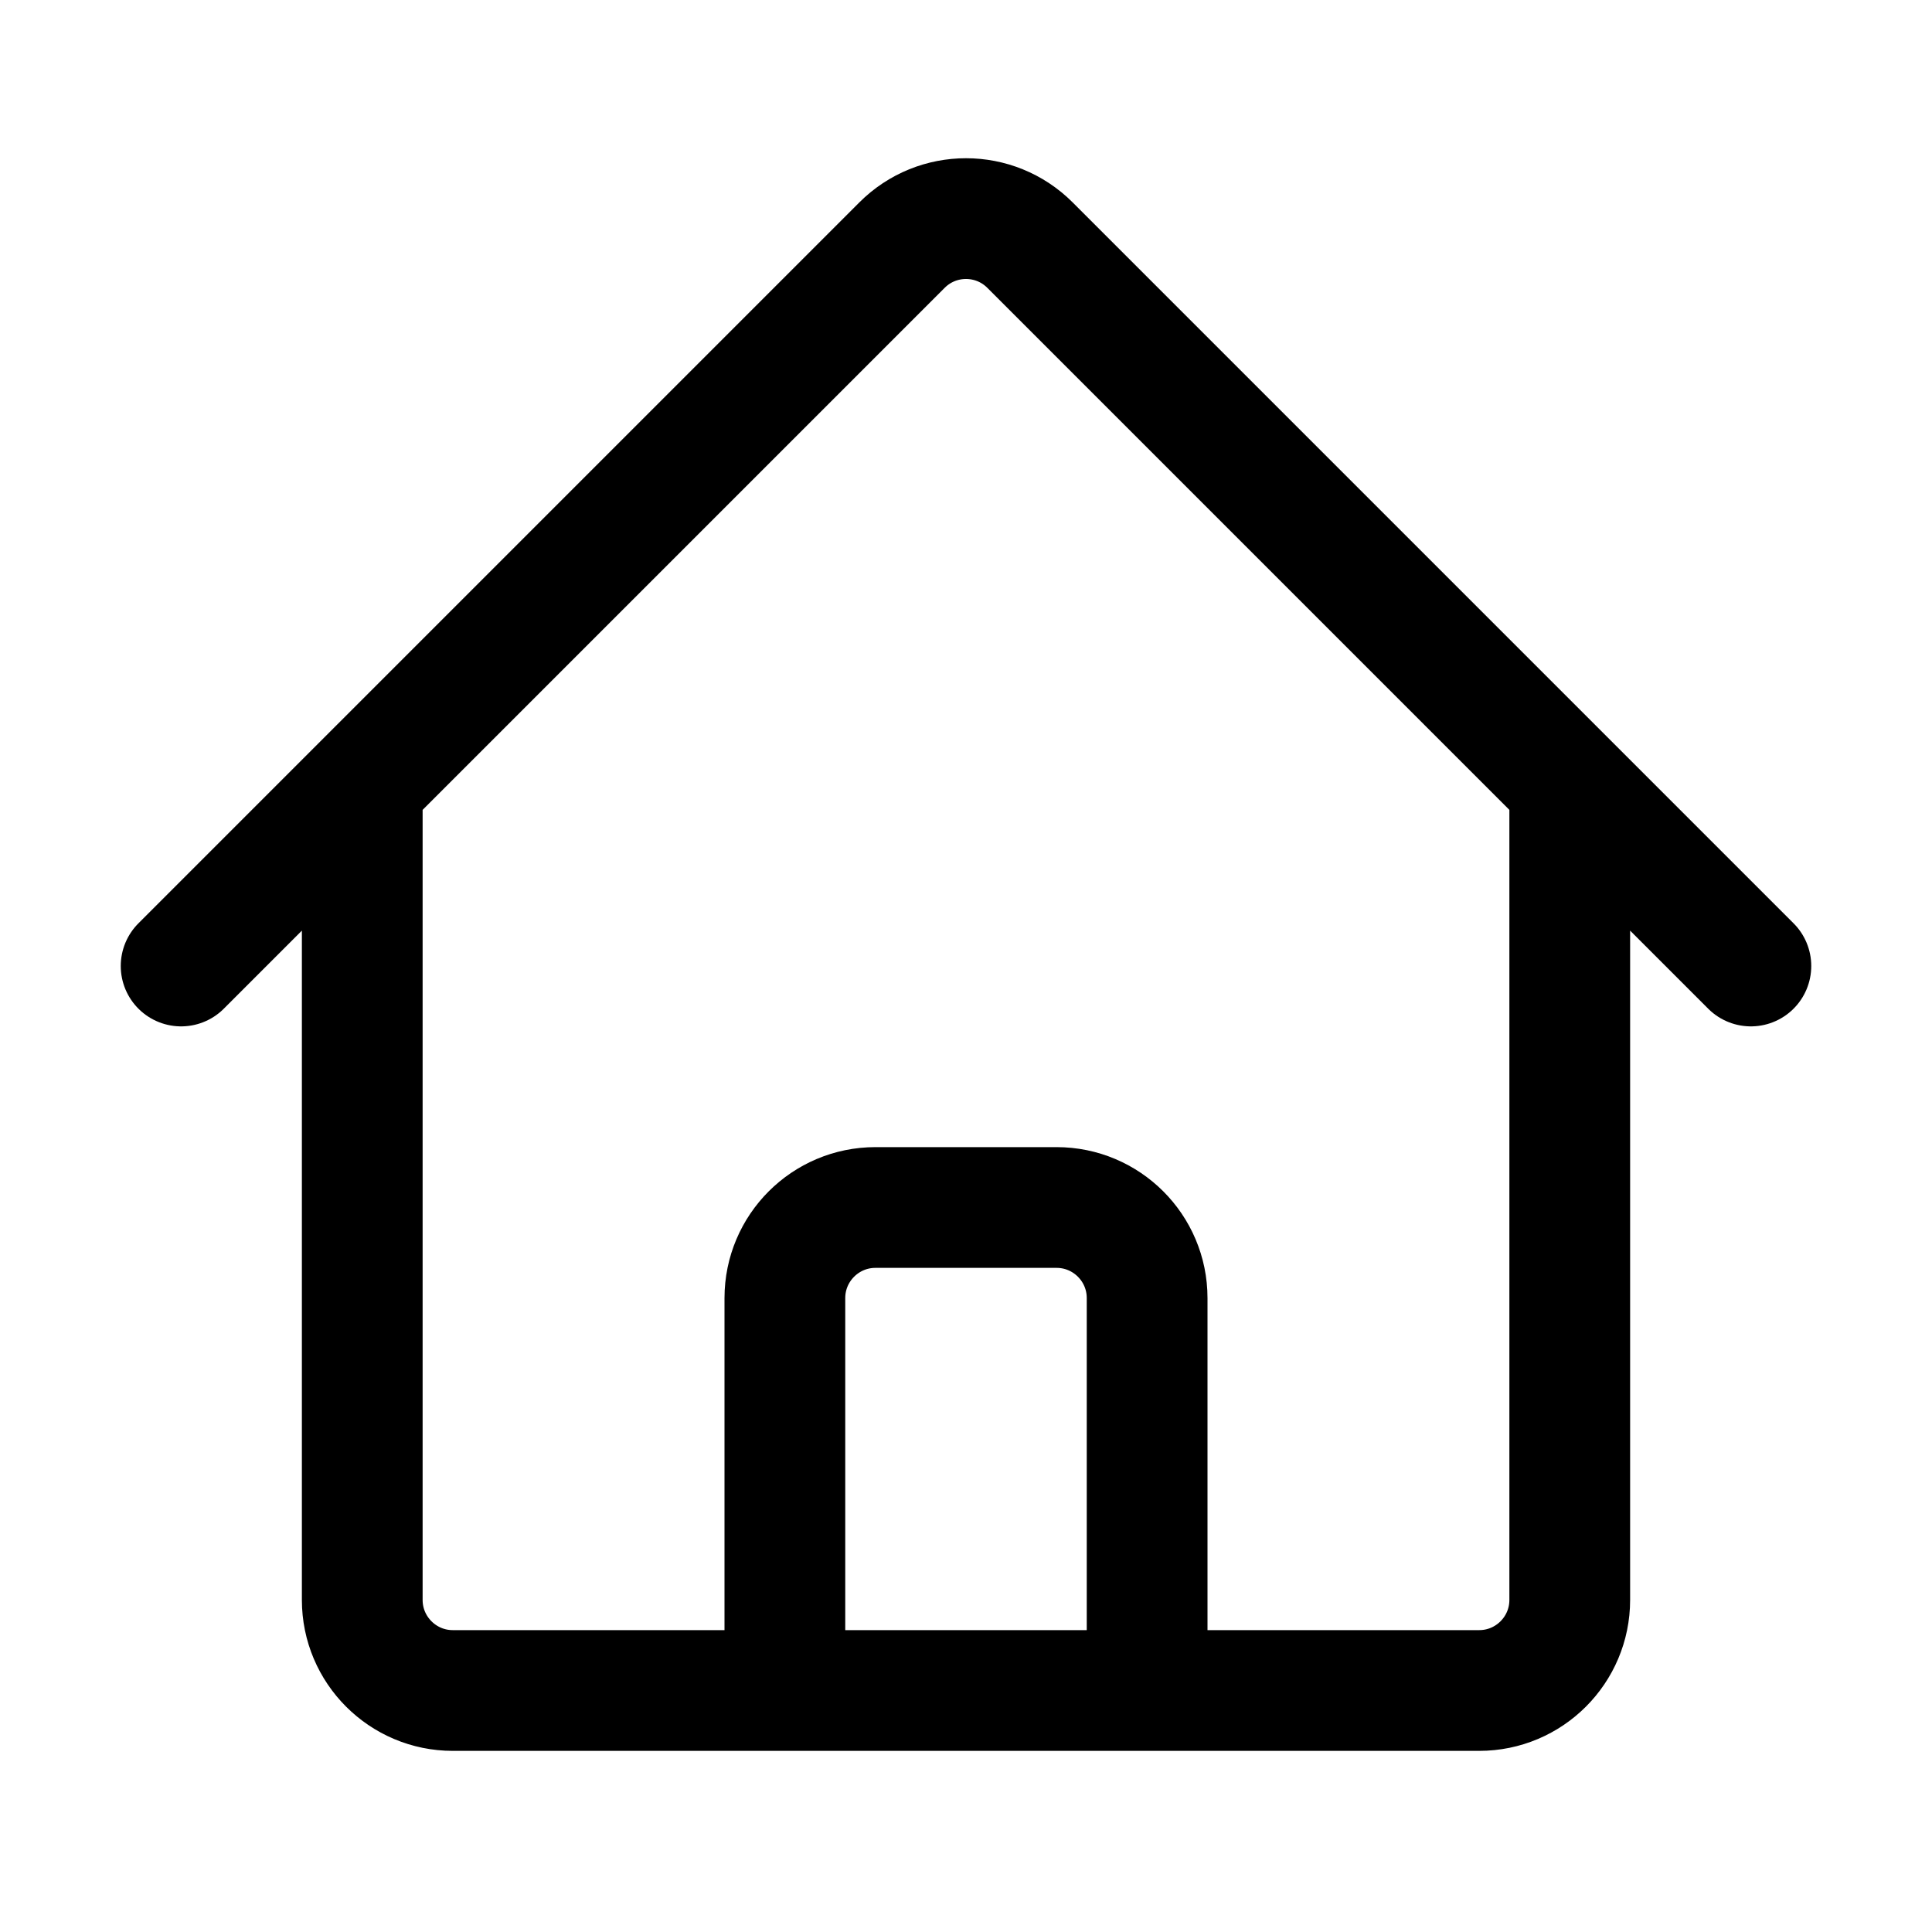
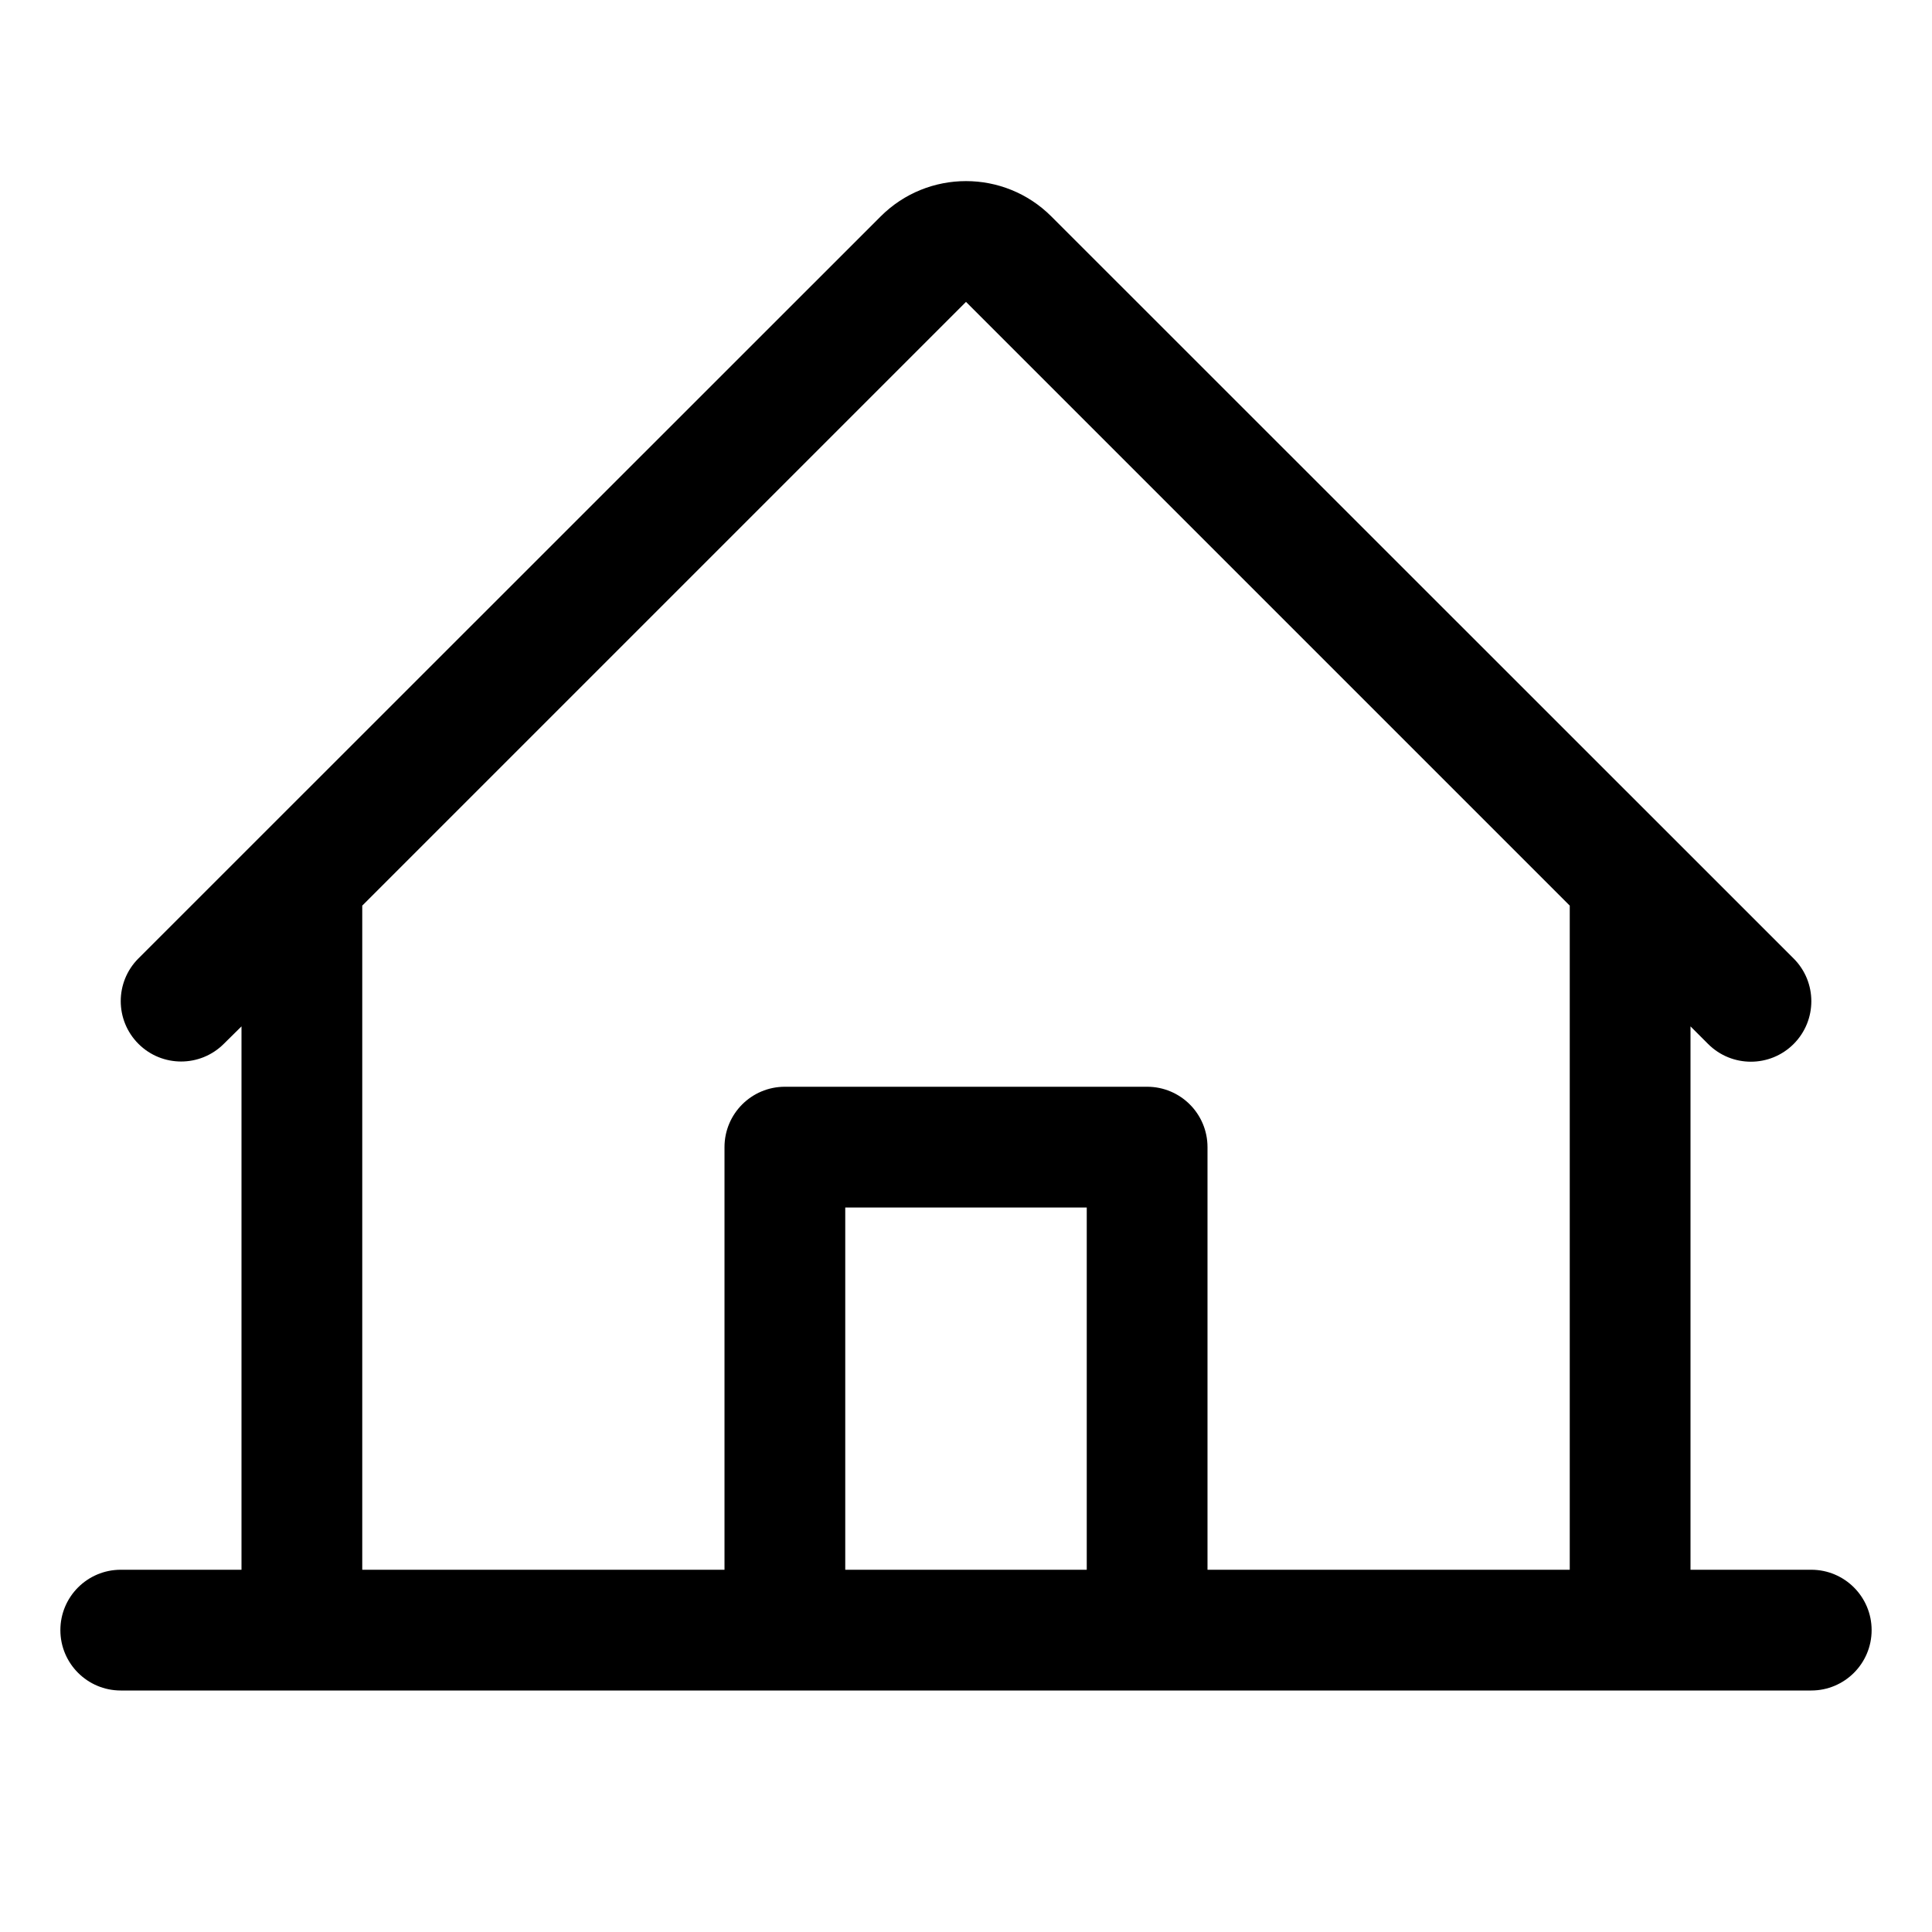
- <svg xmlns="http://www.w3.org/2000/svg" width="6em" height="6em" viewBox="0 0 24 24">
-   <path d="M0 0h24v24H0z" fill="none" />
-   <path fill="none" stroke="currentColor" stroke-linecap="round" stroke-linejoin="round" stroke-width="1.5" d="m2.25 12l8.955-8.955a1.124 1.124 0 0 1 1.59 0L21.75 12M4.5 9.75v10.125c0 .621.504 1.125 1.125 1.125H9.75v-4.875c0-.621.504-1.125 1.125-1.125h2.25c.621 0 1.125.504 1.125 1.125V21h4.125c.621 0 1.125-.504 1.125-1.125V9.75M8.25 21h8.25" />
+ <svg xmlns="http://www.w3.org/2000/svg" width="64" height="64" fill="currentColor" viewBox="0 0 256 256">
+   <path d="M240,208H224V136l2.34,2.34A8,8,0,0,0,237.66,127L139.31,28.68a16,16,0,0,0-22.62,0L18.34,127a8,8,0,0,0,11.32,11.31L32,136v72H16a8,8,0,0,0,0,16H240a8,8,0,0,0,0-16ZM48,120l80-80,80,80v88H160V152a8,8,0,0,0-8-8H104a8,8,0,0,0-8,8v56H48Zm96,88H112V160h32Z" />
</svg>
